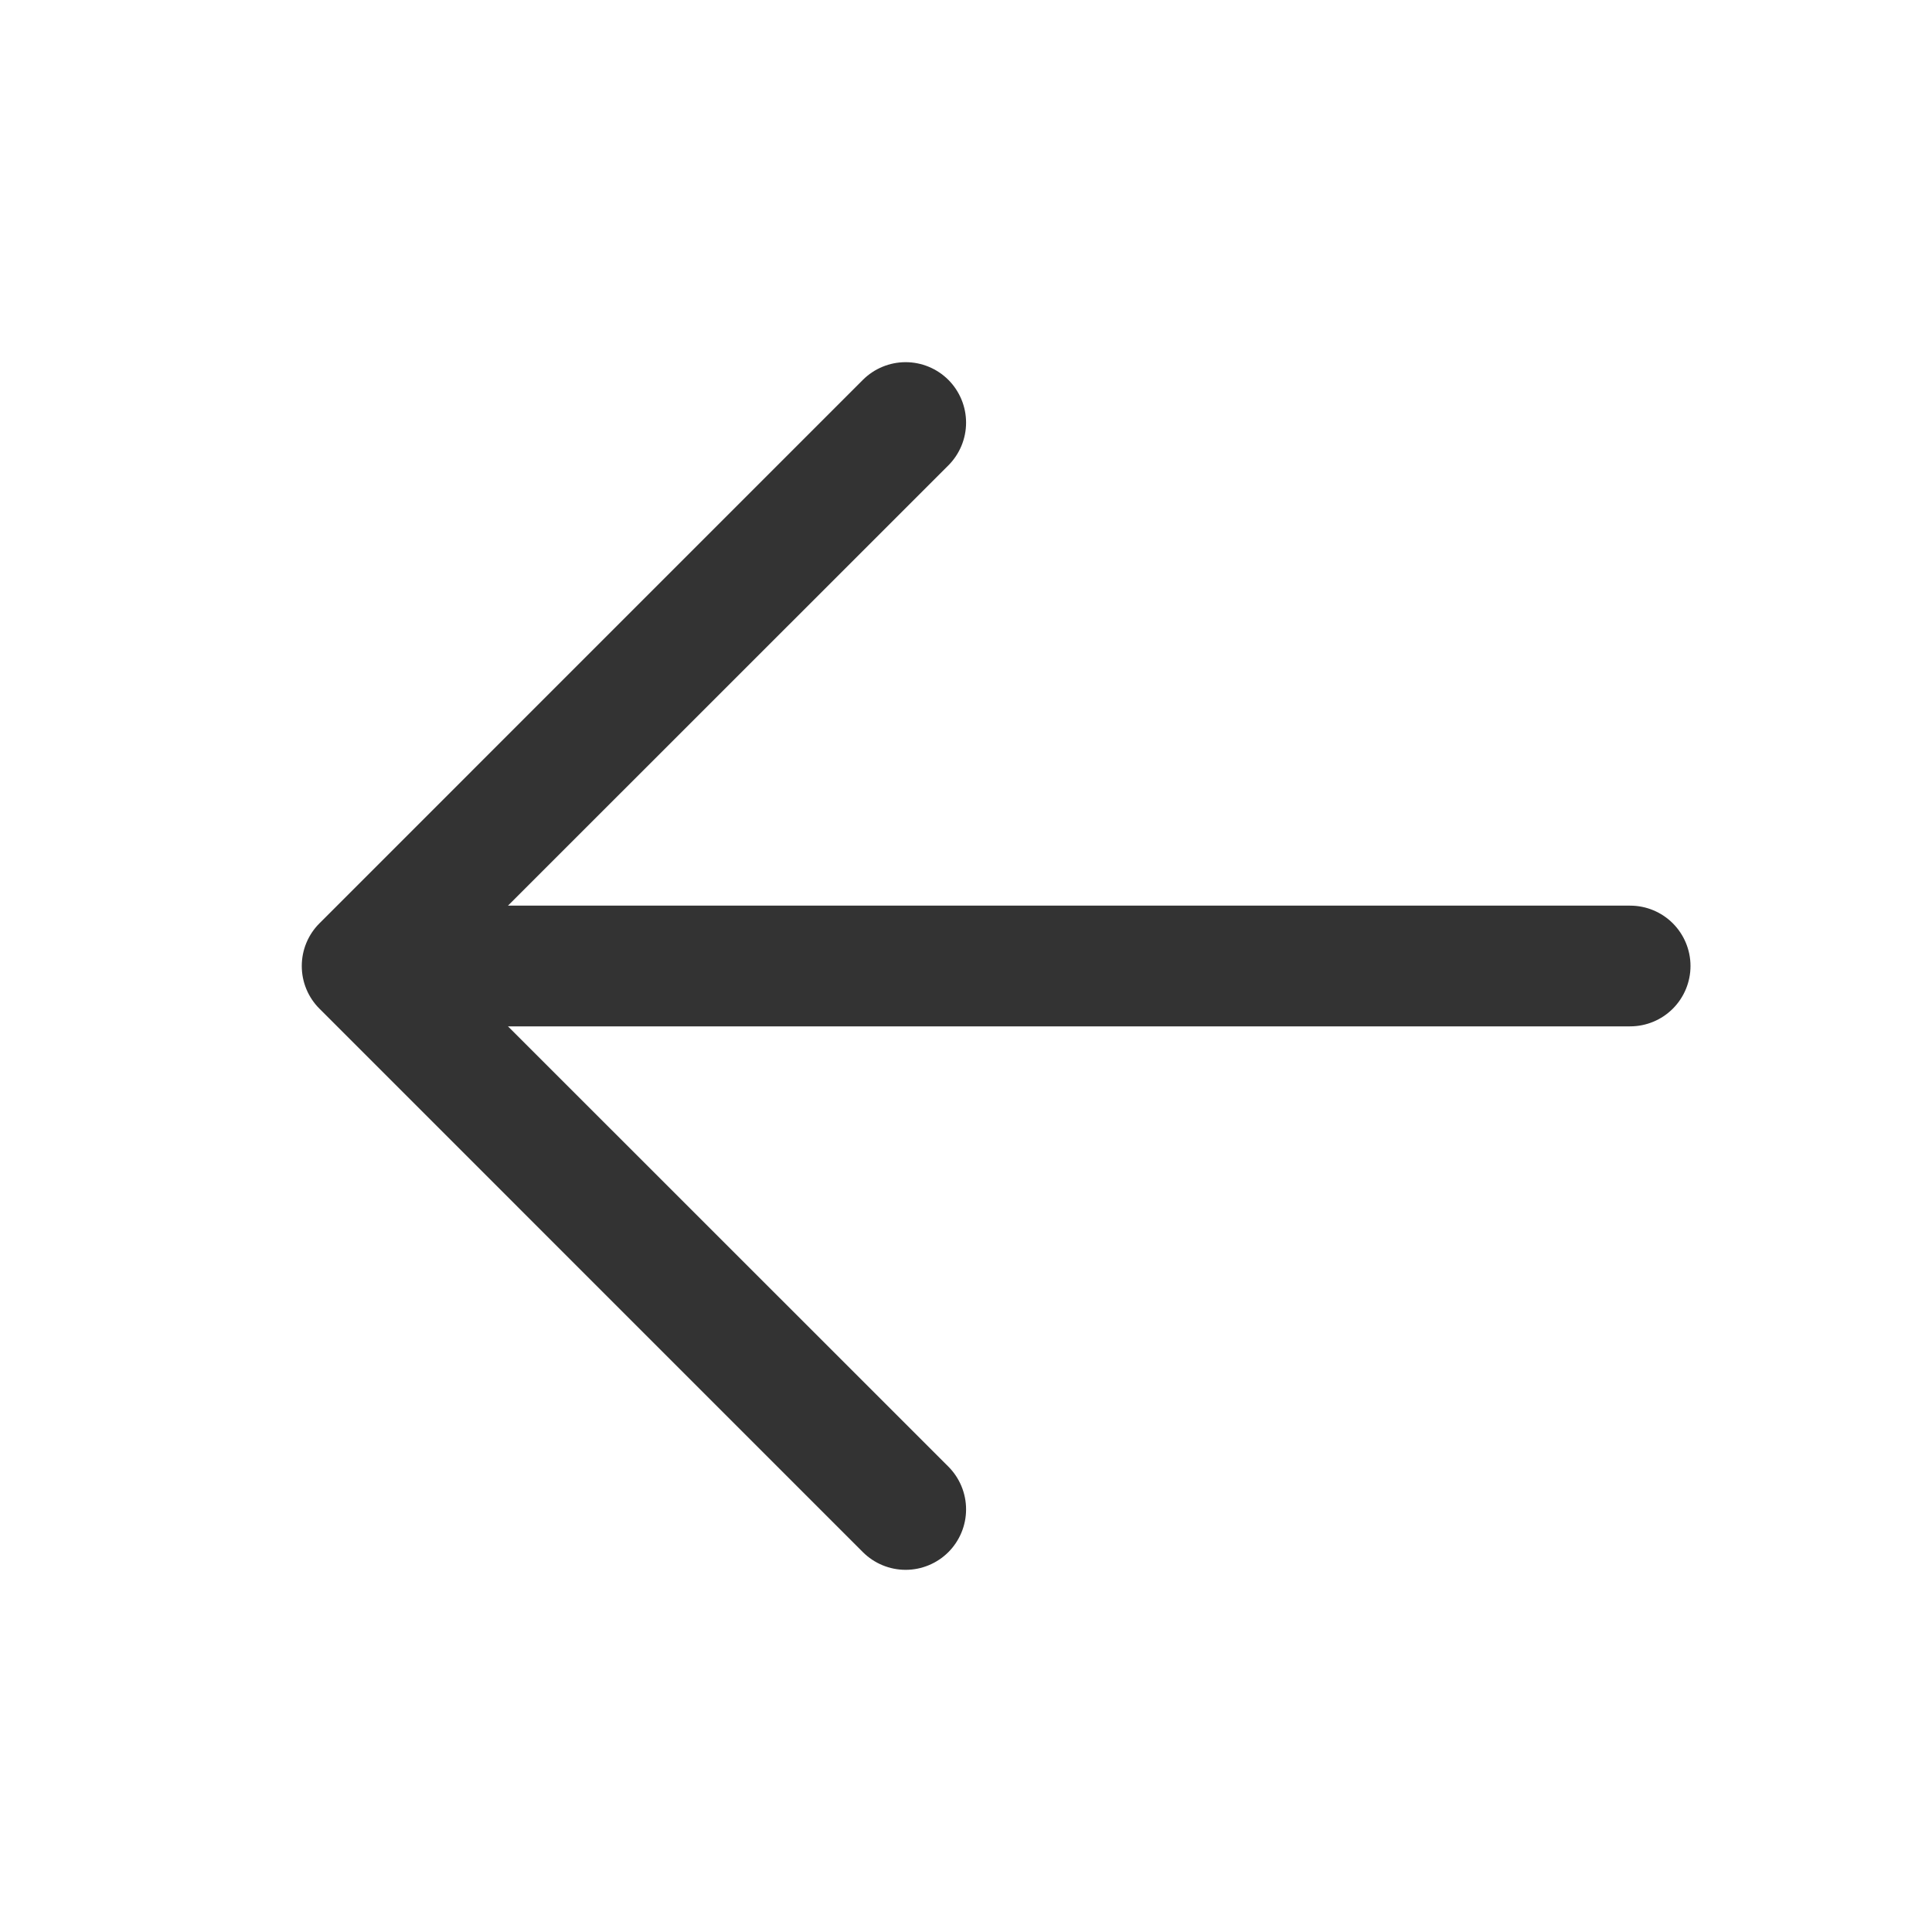
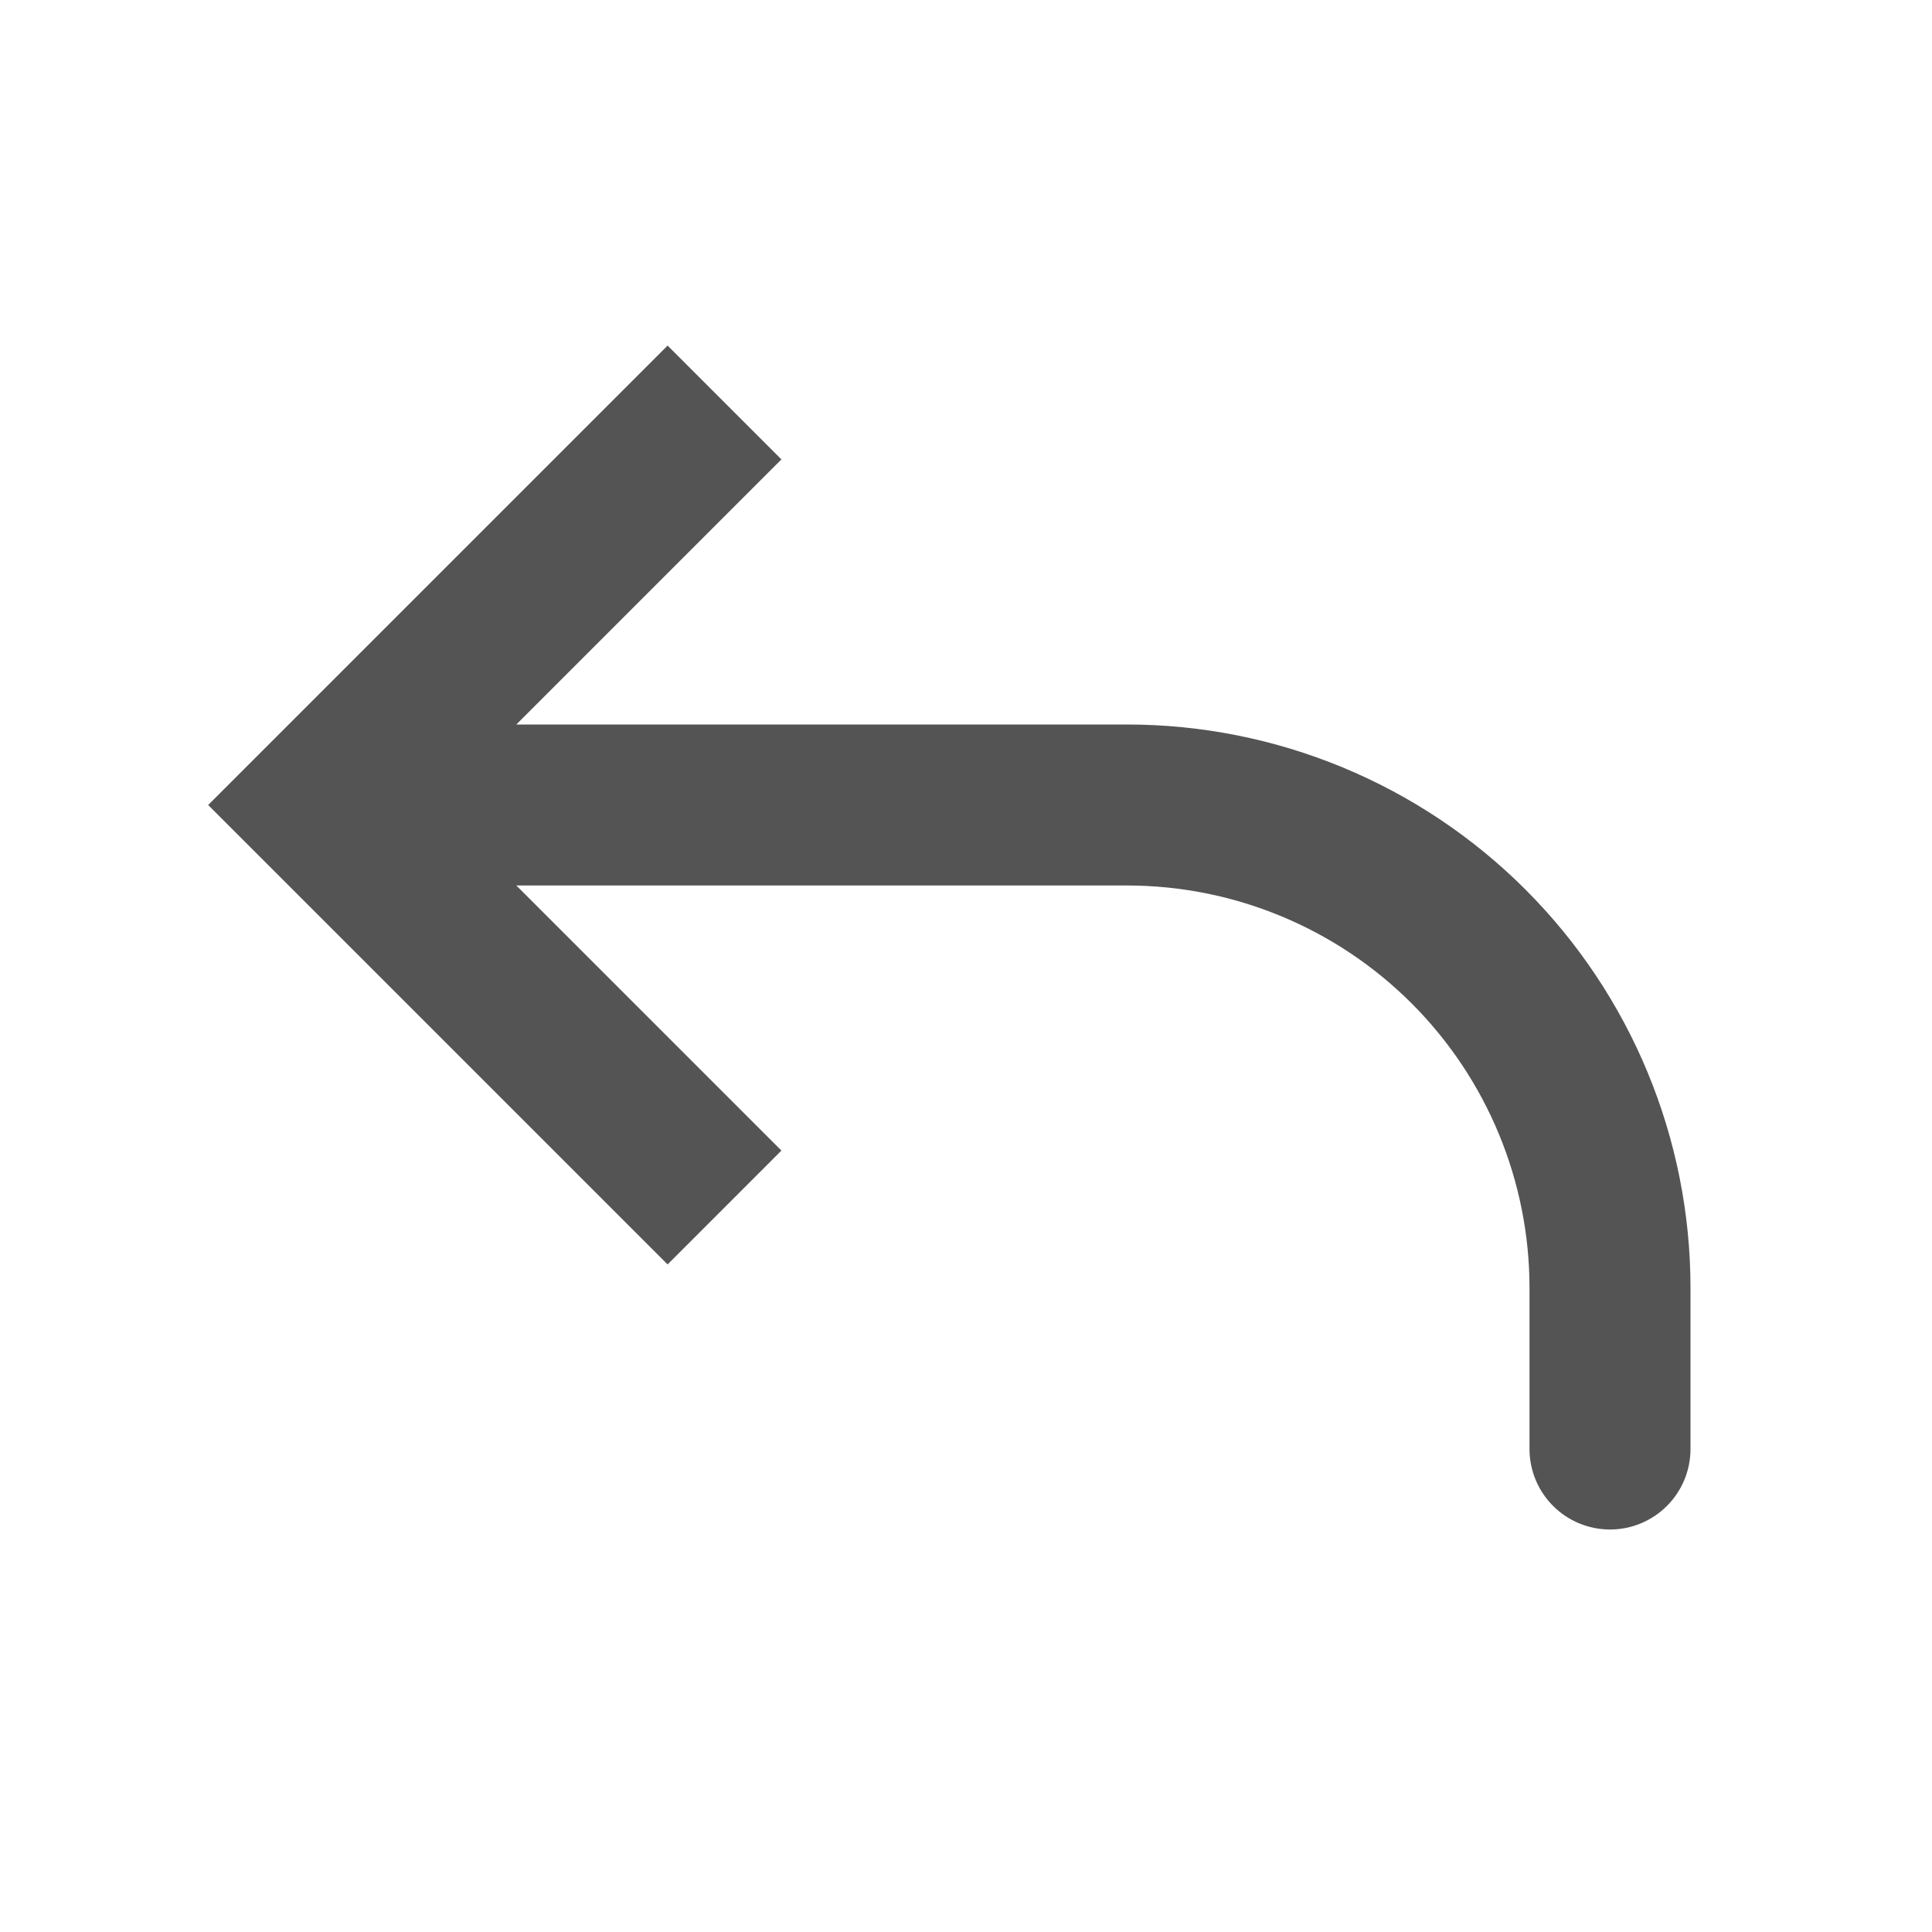
- <svg xmlns="http://www.w3.org/2000/svg" width="30" height="30" viewBox="0 0 50 50" fill="none">
-   <path d="M10.938 23.438H42.188C42.602 23.438 42.999 23.602 43.292 23.895C43.585 24.188 43.75 24.586 43.75 25C43.75 25.414 43.585 25.812 43.292 26.105C42.999 26.398 42.602 26.562 42.188 26.562H10.938C10.523 26.562 10.126 26.398 9.833 26.105C9.54 25.812 9.375 25.414 9.375 25C9.375 24.586 9.54 24.188 9.833 23.895C10.126 23.602 10.523 23.438 10.938 23.438Z" fill="#333333" />
-   <path d="M11.584 25L24.544 37.956C24.837 38.25 25.002 38.648 25.002 39.062C25.002 39.477 24.837 39.875 24.544 40.169C24.25 40.462 23.852 40.627 23.438 40.627C23.023 40.627 22.625 40.462 22.331 40.169L8.269 26.106C8.123 25.961 8.008 25.789 7.929 25.599C7.85 25.409 7.81 25.206 7.81 25C7.81 24.794 7.85 24.591 7.929 24.401C8.008 24.211 8.123 24.039 8.269 23.894L22.331 9.831C22.625 9.538 23.023 9.373 23.438 9.373C23.852 9.373 24.25 9.538 24.544 9.831C24.837 10.125 25.002 10.523 25.002 10.938C25.002 11.352 24.837 11.75 24.544 12.044L11.584 25Z" fill="#333333" />
+ <svg xmlns="http://www.w3.org/2000/svg" width="35" height="35" viewBox="0 0 100 100" fill="none">
+   <path d="M16.667 41.667L13.721 44.612L10.775 41.667L13.721 38.721L16.667 41.667ZM87.5 75C87.5 76.105 87.061 77.165 86.28 77.946C85.499 78.728 84.439 79.167 83.334 79.167C82.229 79.167 81.169 78.728 80.387 77.946C79.606 77.165 79.167 76.105 79.167 75H87.5ZM34.555 65.446L13.721 44.612L19.613 38.721L40.446 59.554L34.555 65.446ZM13.721 38.721L34.555 17.887L40.446 23.779L19.613 44.612L13.721 38.721ZM16.667 37.5H58.334V45.833H16.667V37.5ZM87.5 66.667V75H79.167V66.667H87.5ZM58.334 37.5C66.069 37.5 73.488 40.573 78.958 46.043C84.427 51.513 87.5 58.931 87.5 66.667H79.167C79.167 61.141 76.972 55.842 73.065 51.935C69.158 48.028 63.859 45.833 58.334 45.833V37.5Z" fill="#545454" />
</svg>
